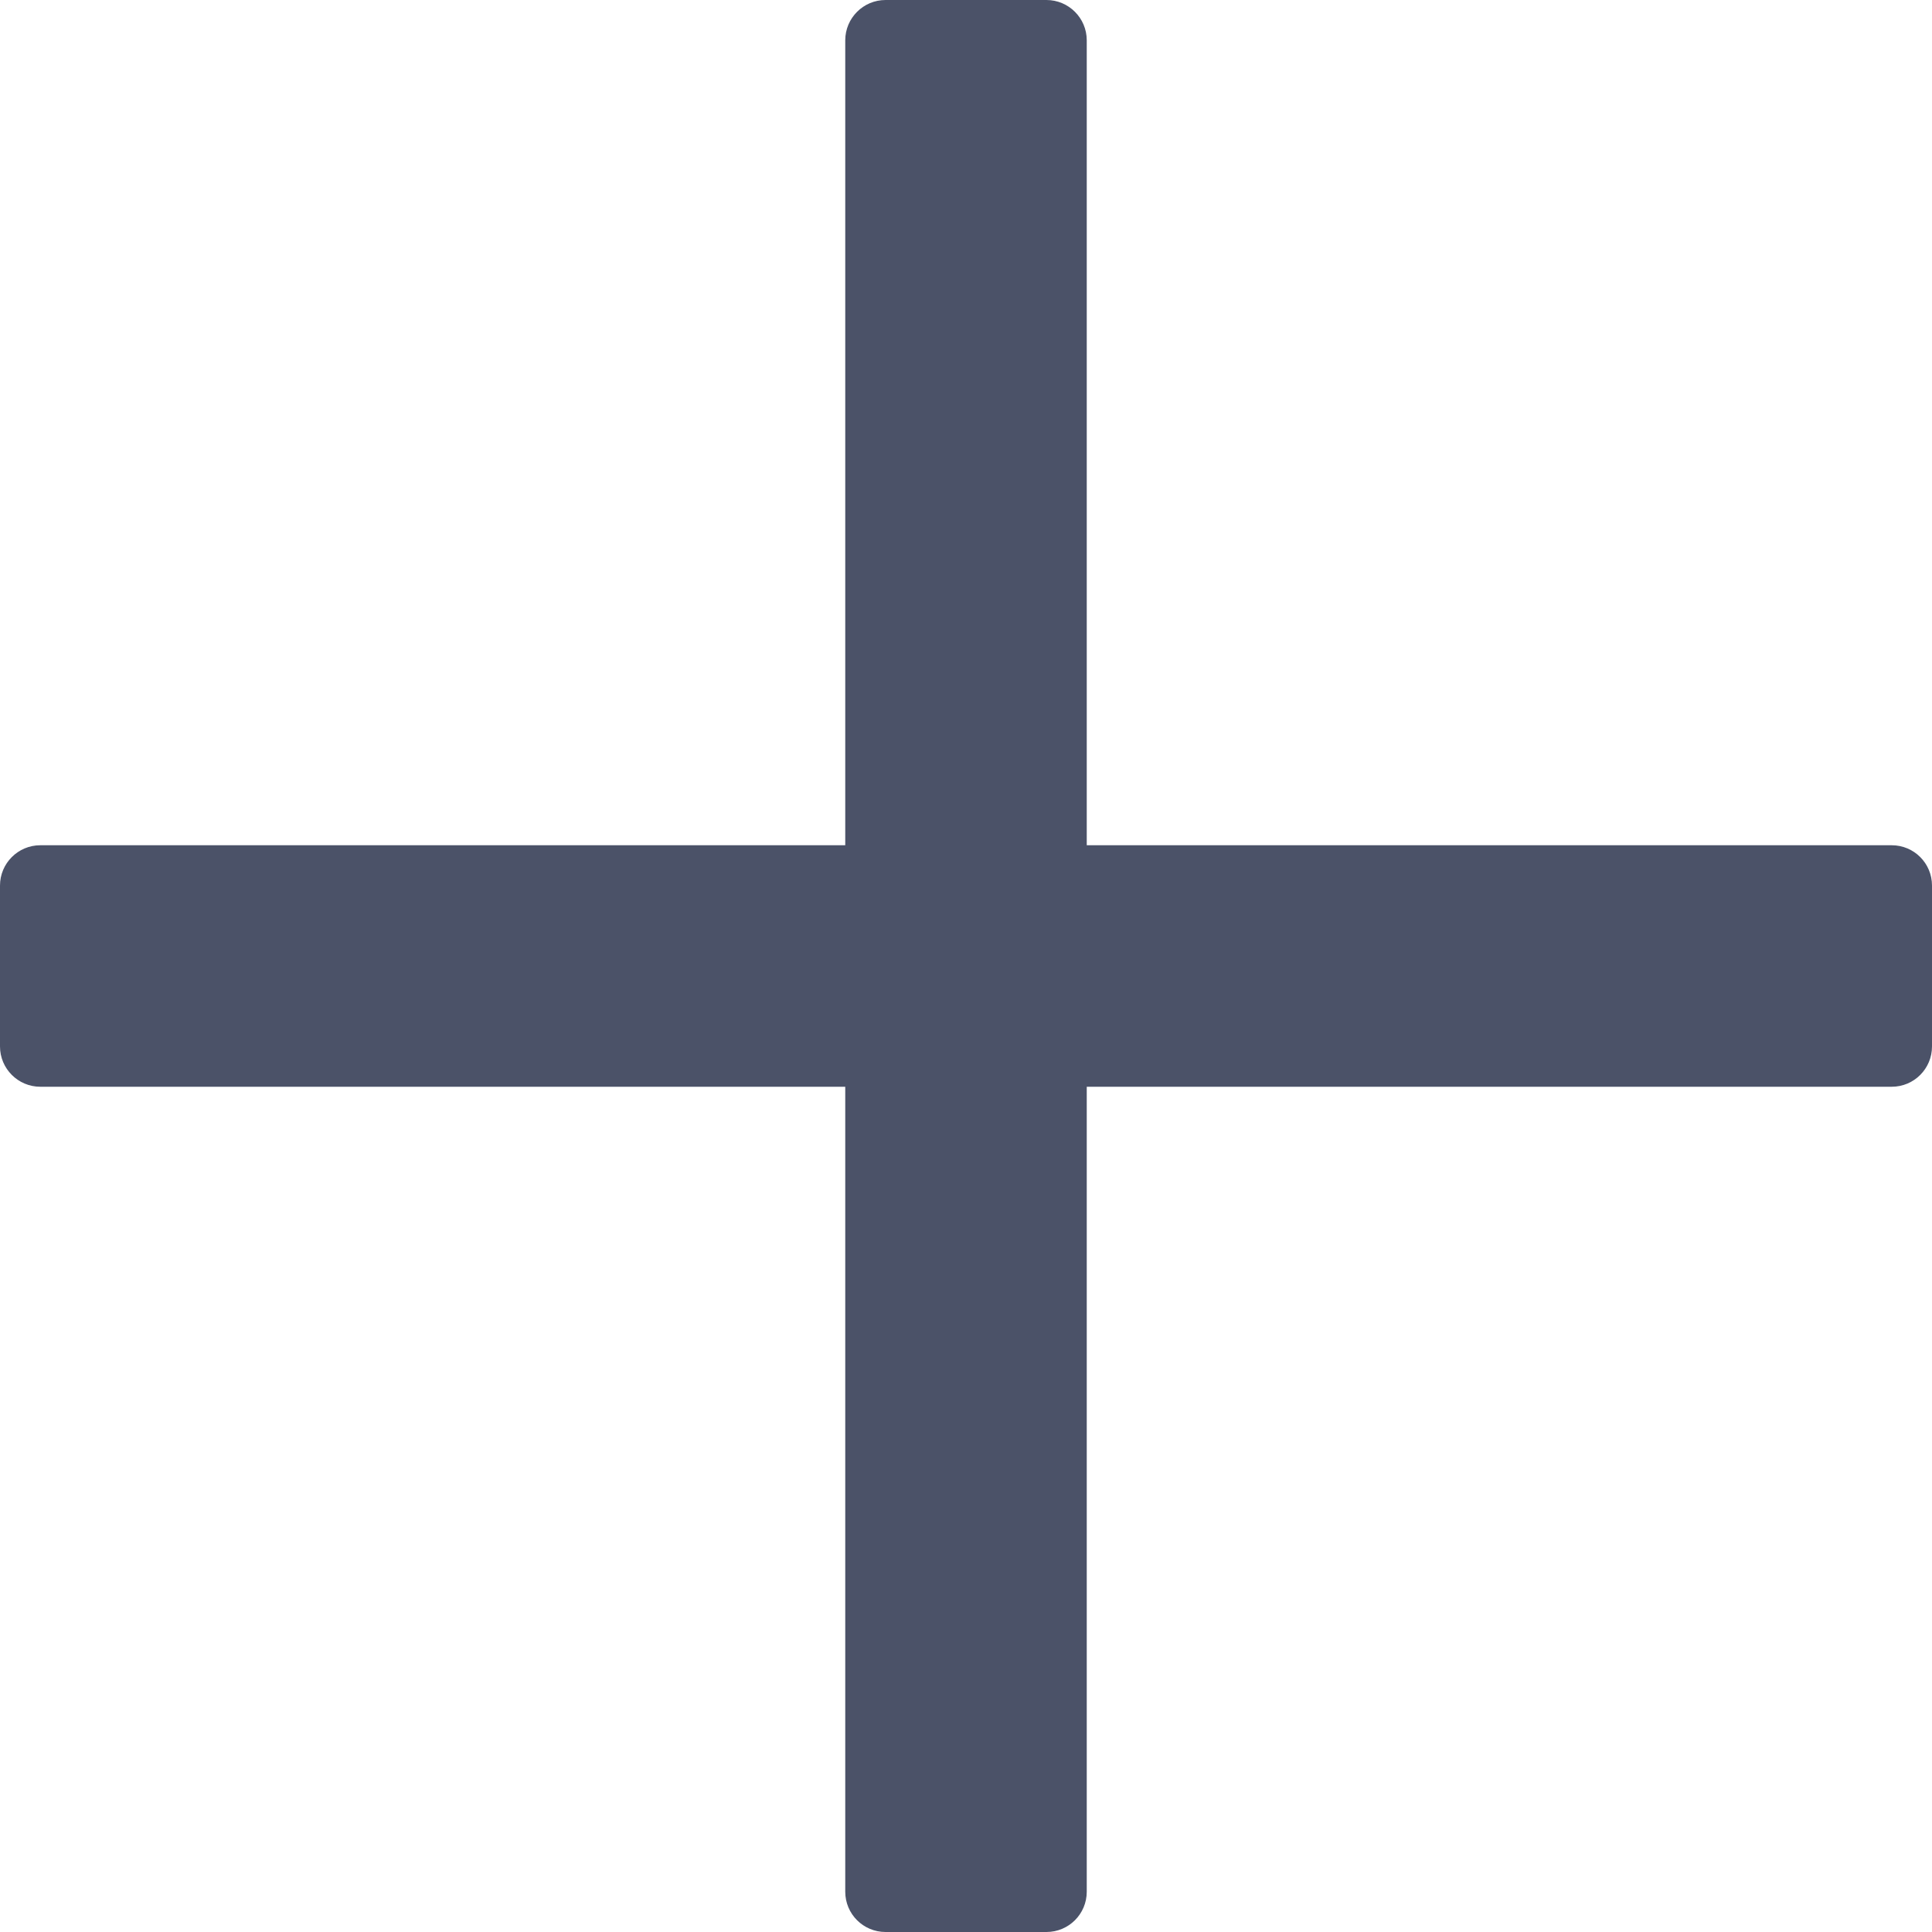
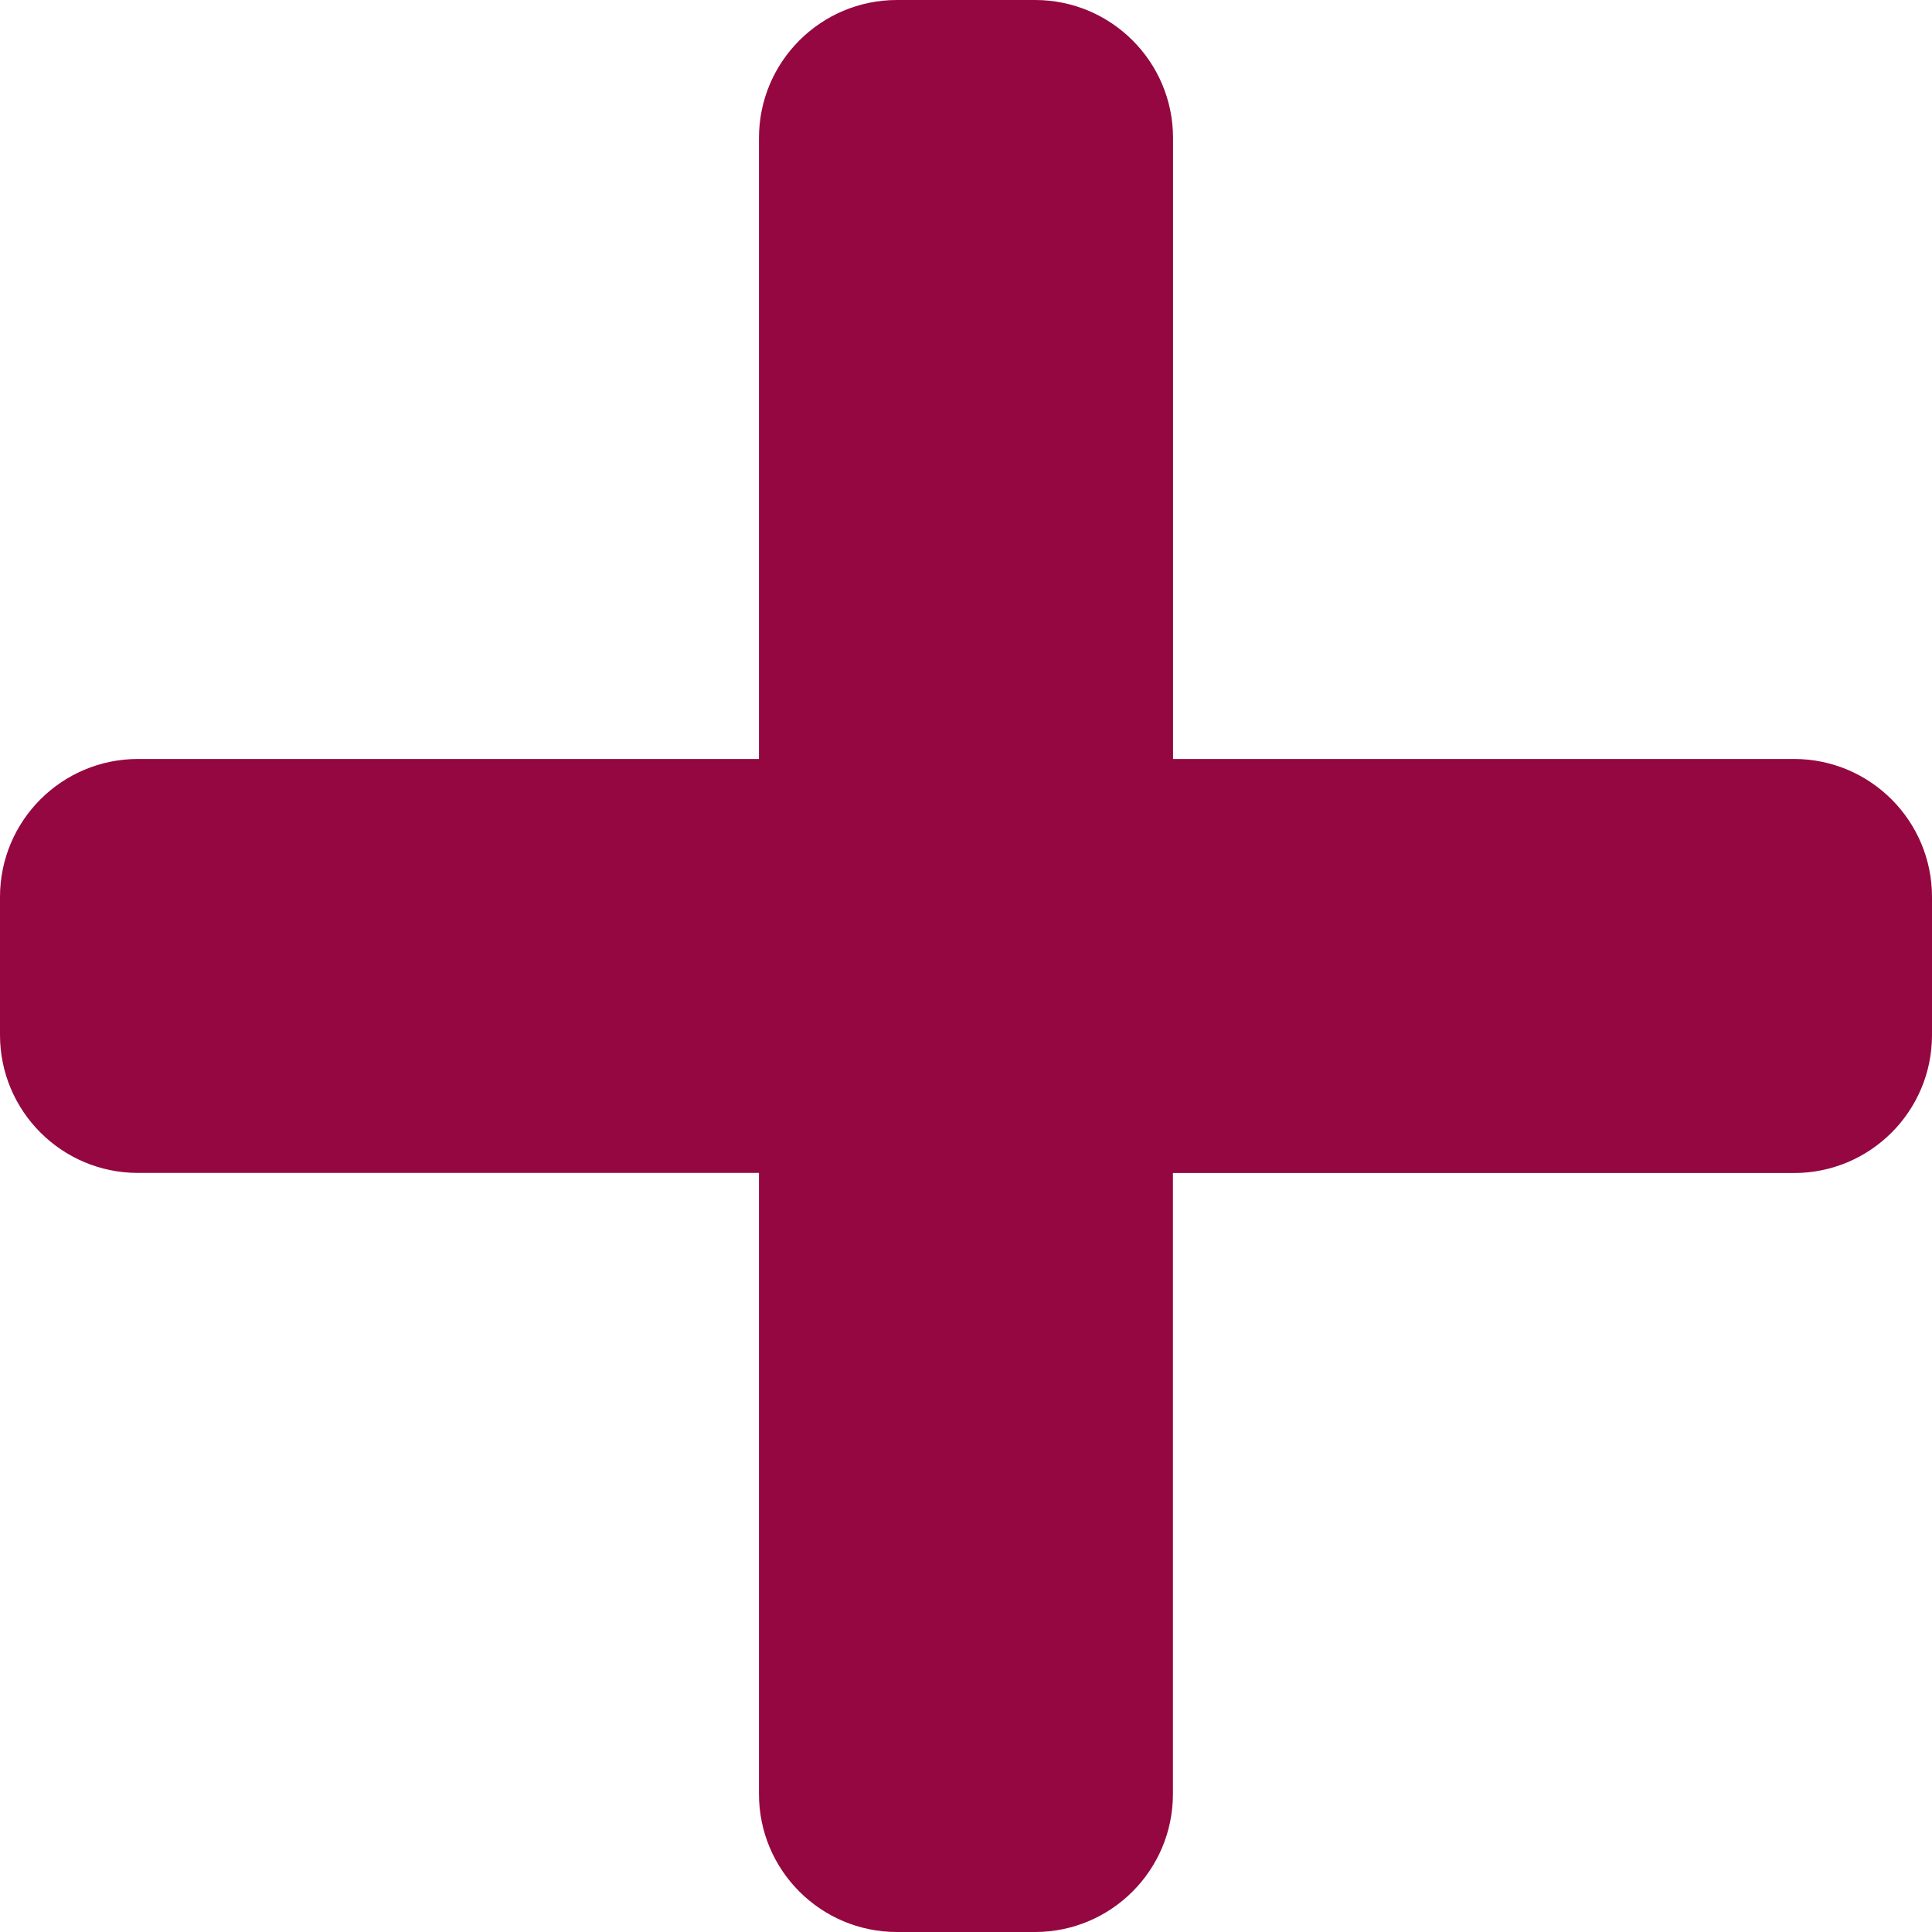
- <svg xmlns="http://www.w3.org/2000/svg" width="14" height="14" viewBox="0 0 14 14" fill="none">
-   <path d="M13.708 6.125H7.875V0.292C7.875 0.131 7.744 0 7.583 0H6.417C6.256 0 6.125 0.131 6.125 0.292V6.125H0.292C0.131 6.125 0 6.256 0 6.417V7.583C0 7.744 0.131 7.875 0.292 7.875H6.125V13.708C6.125 13.87 6.256 14 6.417 14H7.583C7.744 14 7.875 13.87 7.875 13.708V7.875H13.708C13.87 7.875 14 7.744 14 7.583V6.417C14 6.256 13.87 6.125 13.708 6.125Z" fill="#4B5268" />
+ <svg xmlns="http://www.w3.org/2000/svg" width="19" height="19" viewBox="0 0 19 19">
+   <path id="Icon_awesome-plus" data-name="Icon awesome-plus" d="M17.643,9.714H11.536V3.607A1.357,1.357,0,0,0,10.179,2.25H8.821A1.357,1.357,0,0,0,7.464,3.607V9.714H1.357A1.357,1.357,0,0,0,0,11.071v1.357a1.357,1.357,0,0,0,1.357,1.357H7.464v6.107A1.357,1.357,0,0,0,8.821,21.25h1.357a1.357,1.357,0,0,0,1.357-1.357V13.786h6.107A1.357,1.357,0,0,0,19,12.429V11.071A1.357,1.357,0,0,0,17.643,9.714Z" transform="translate(0 -2.25)" fill="#950740" />
</svg>
